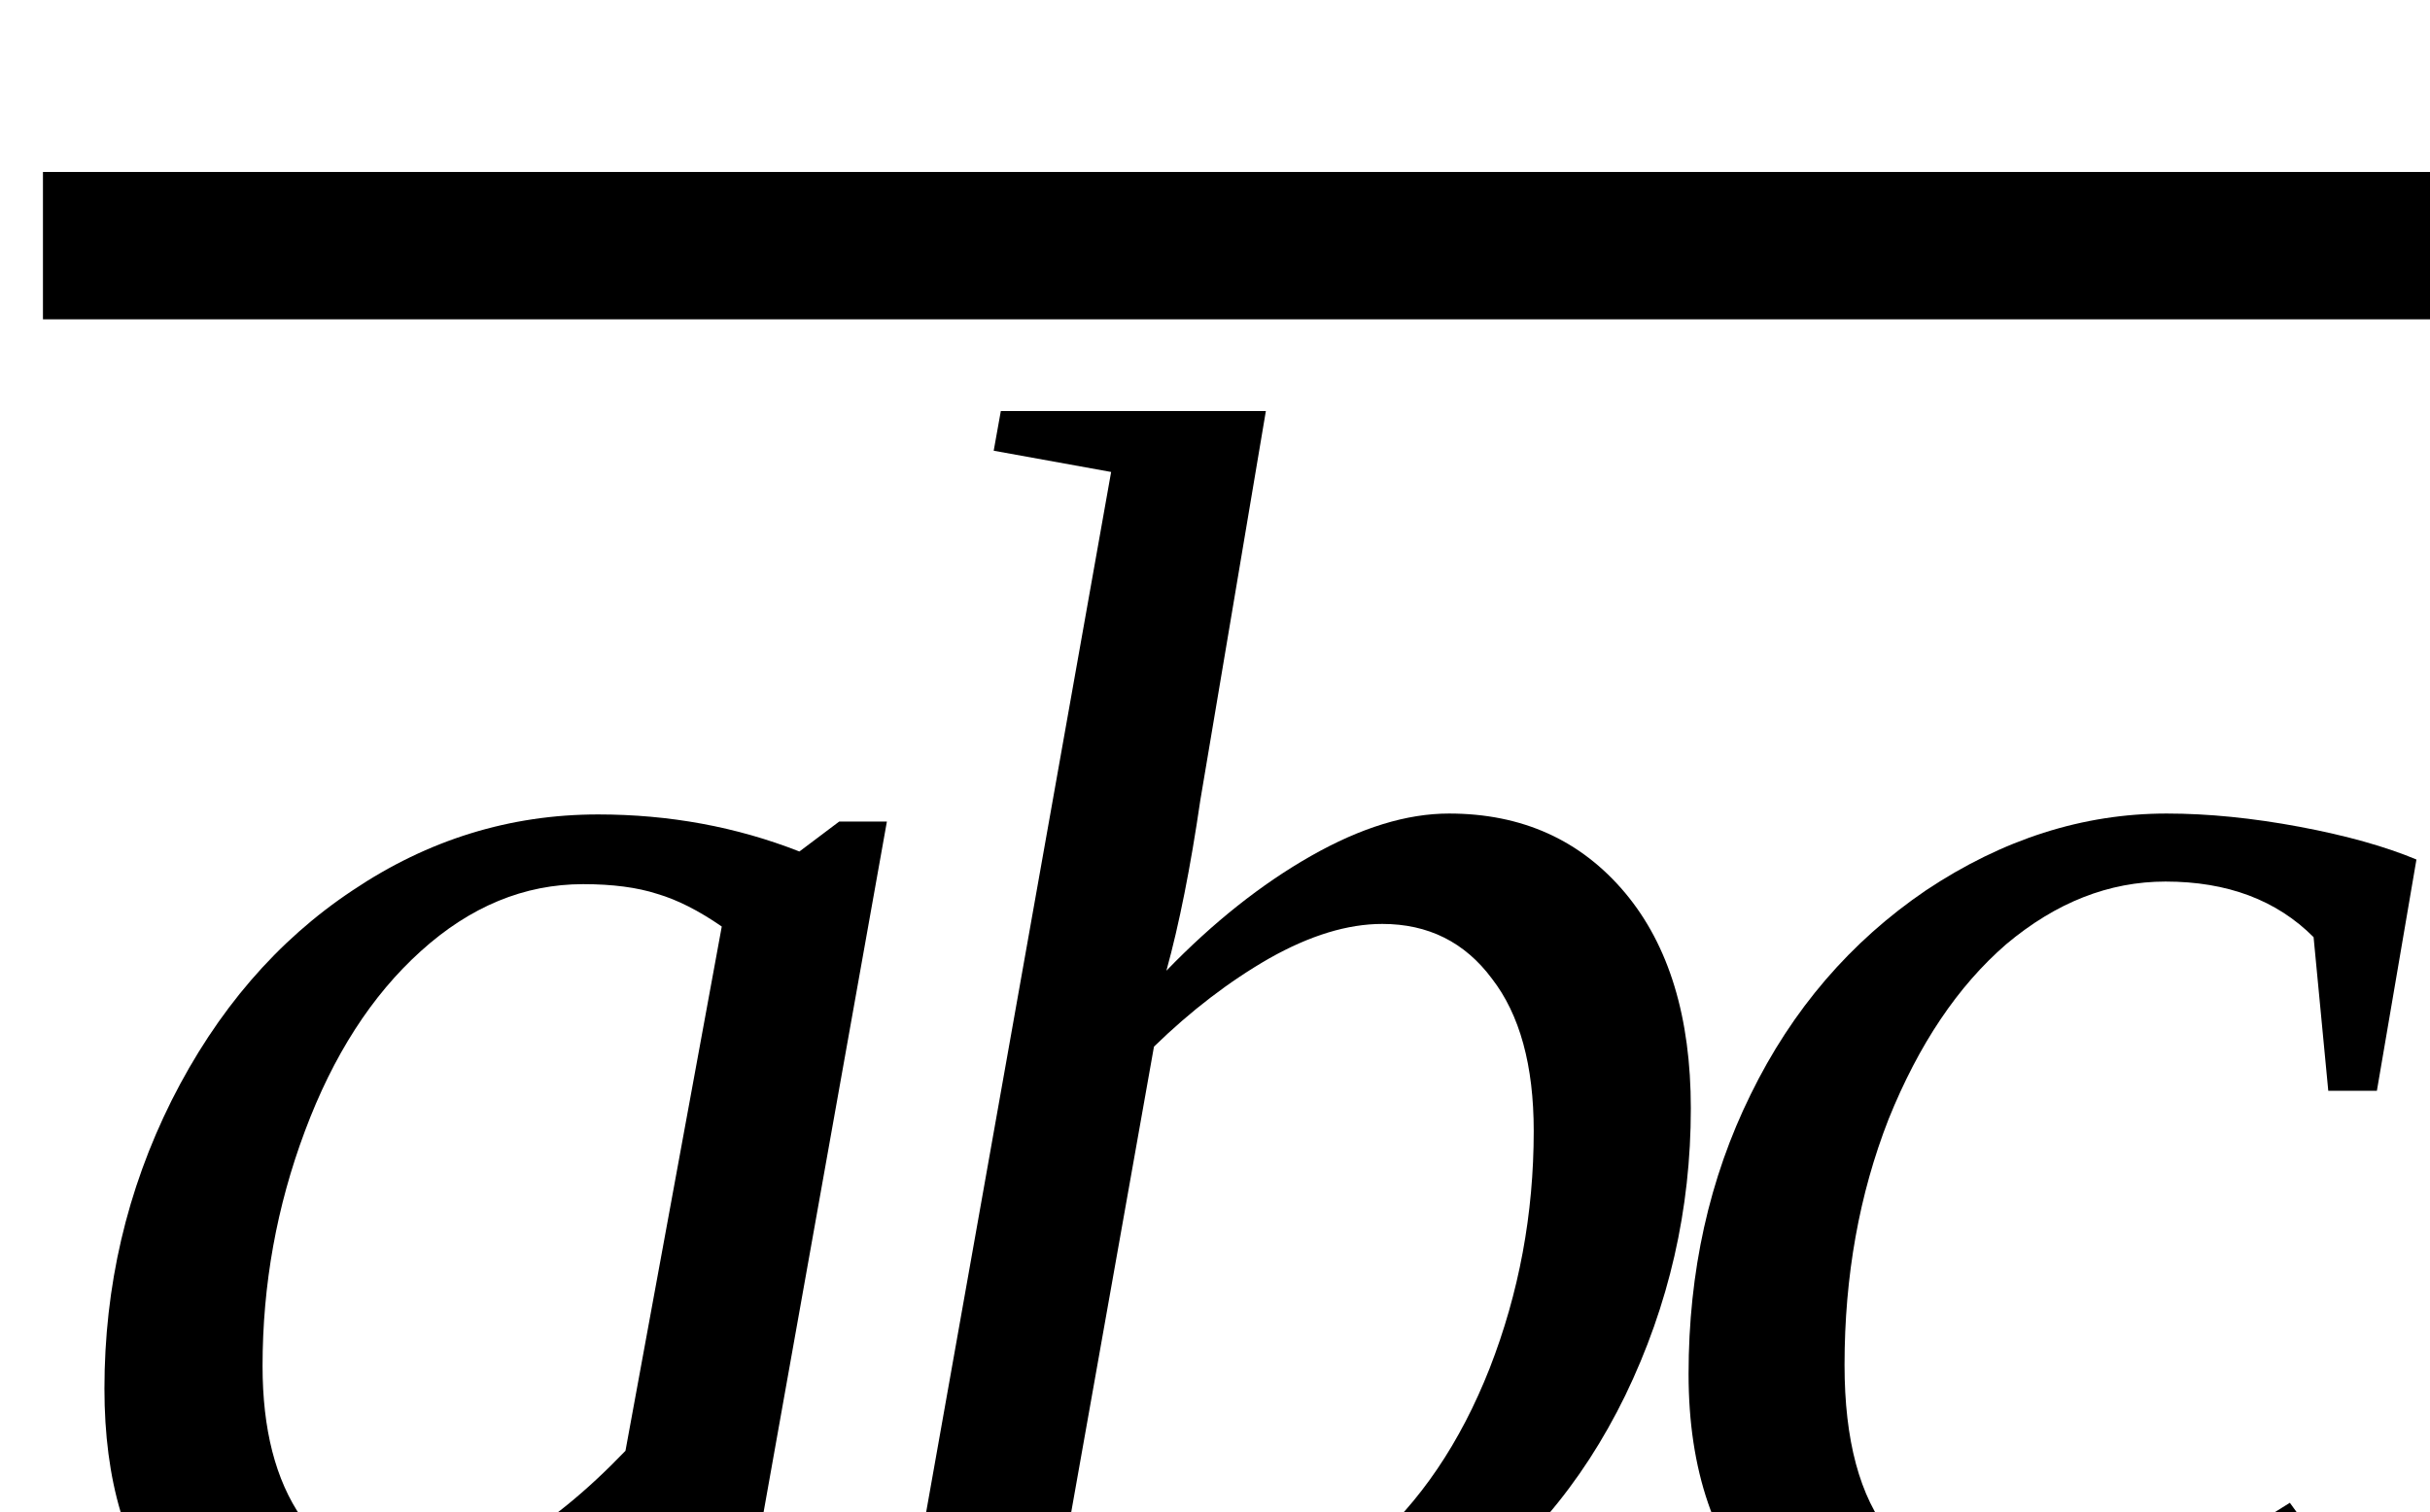
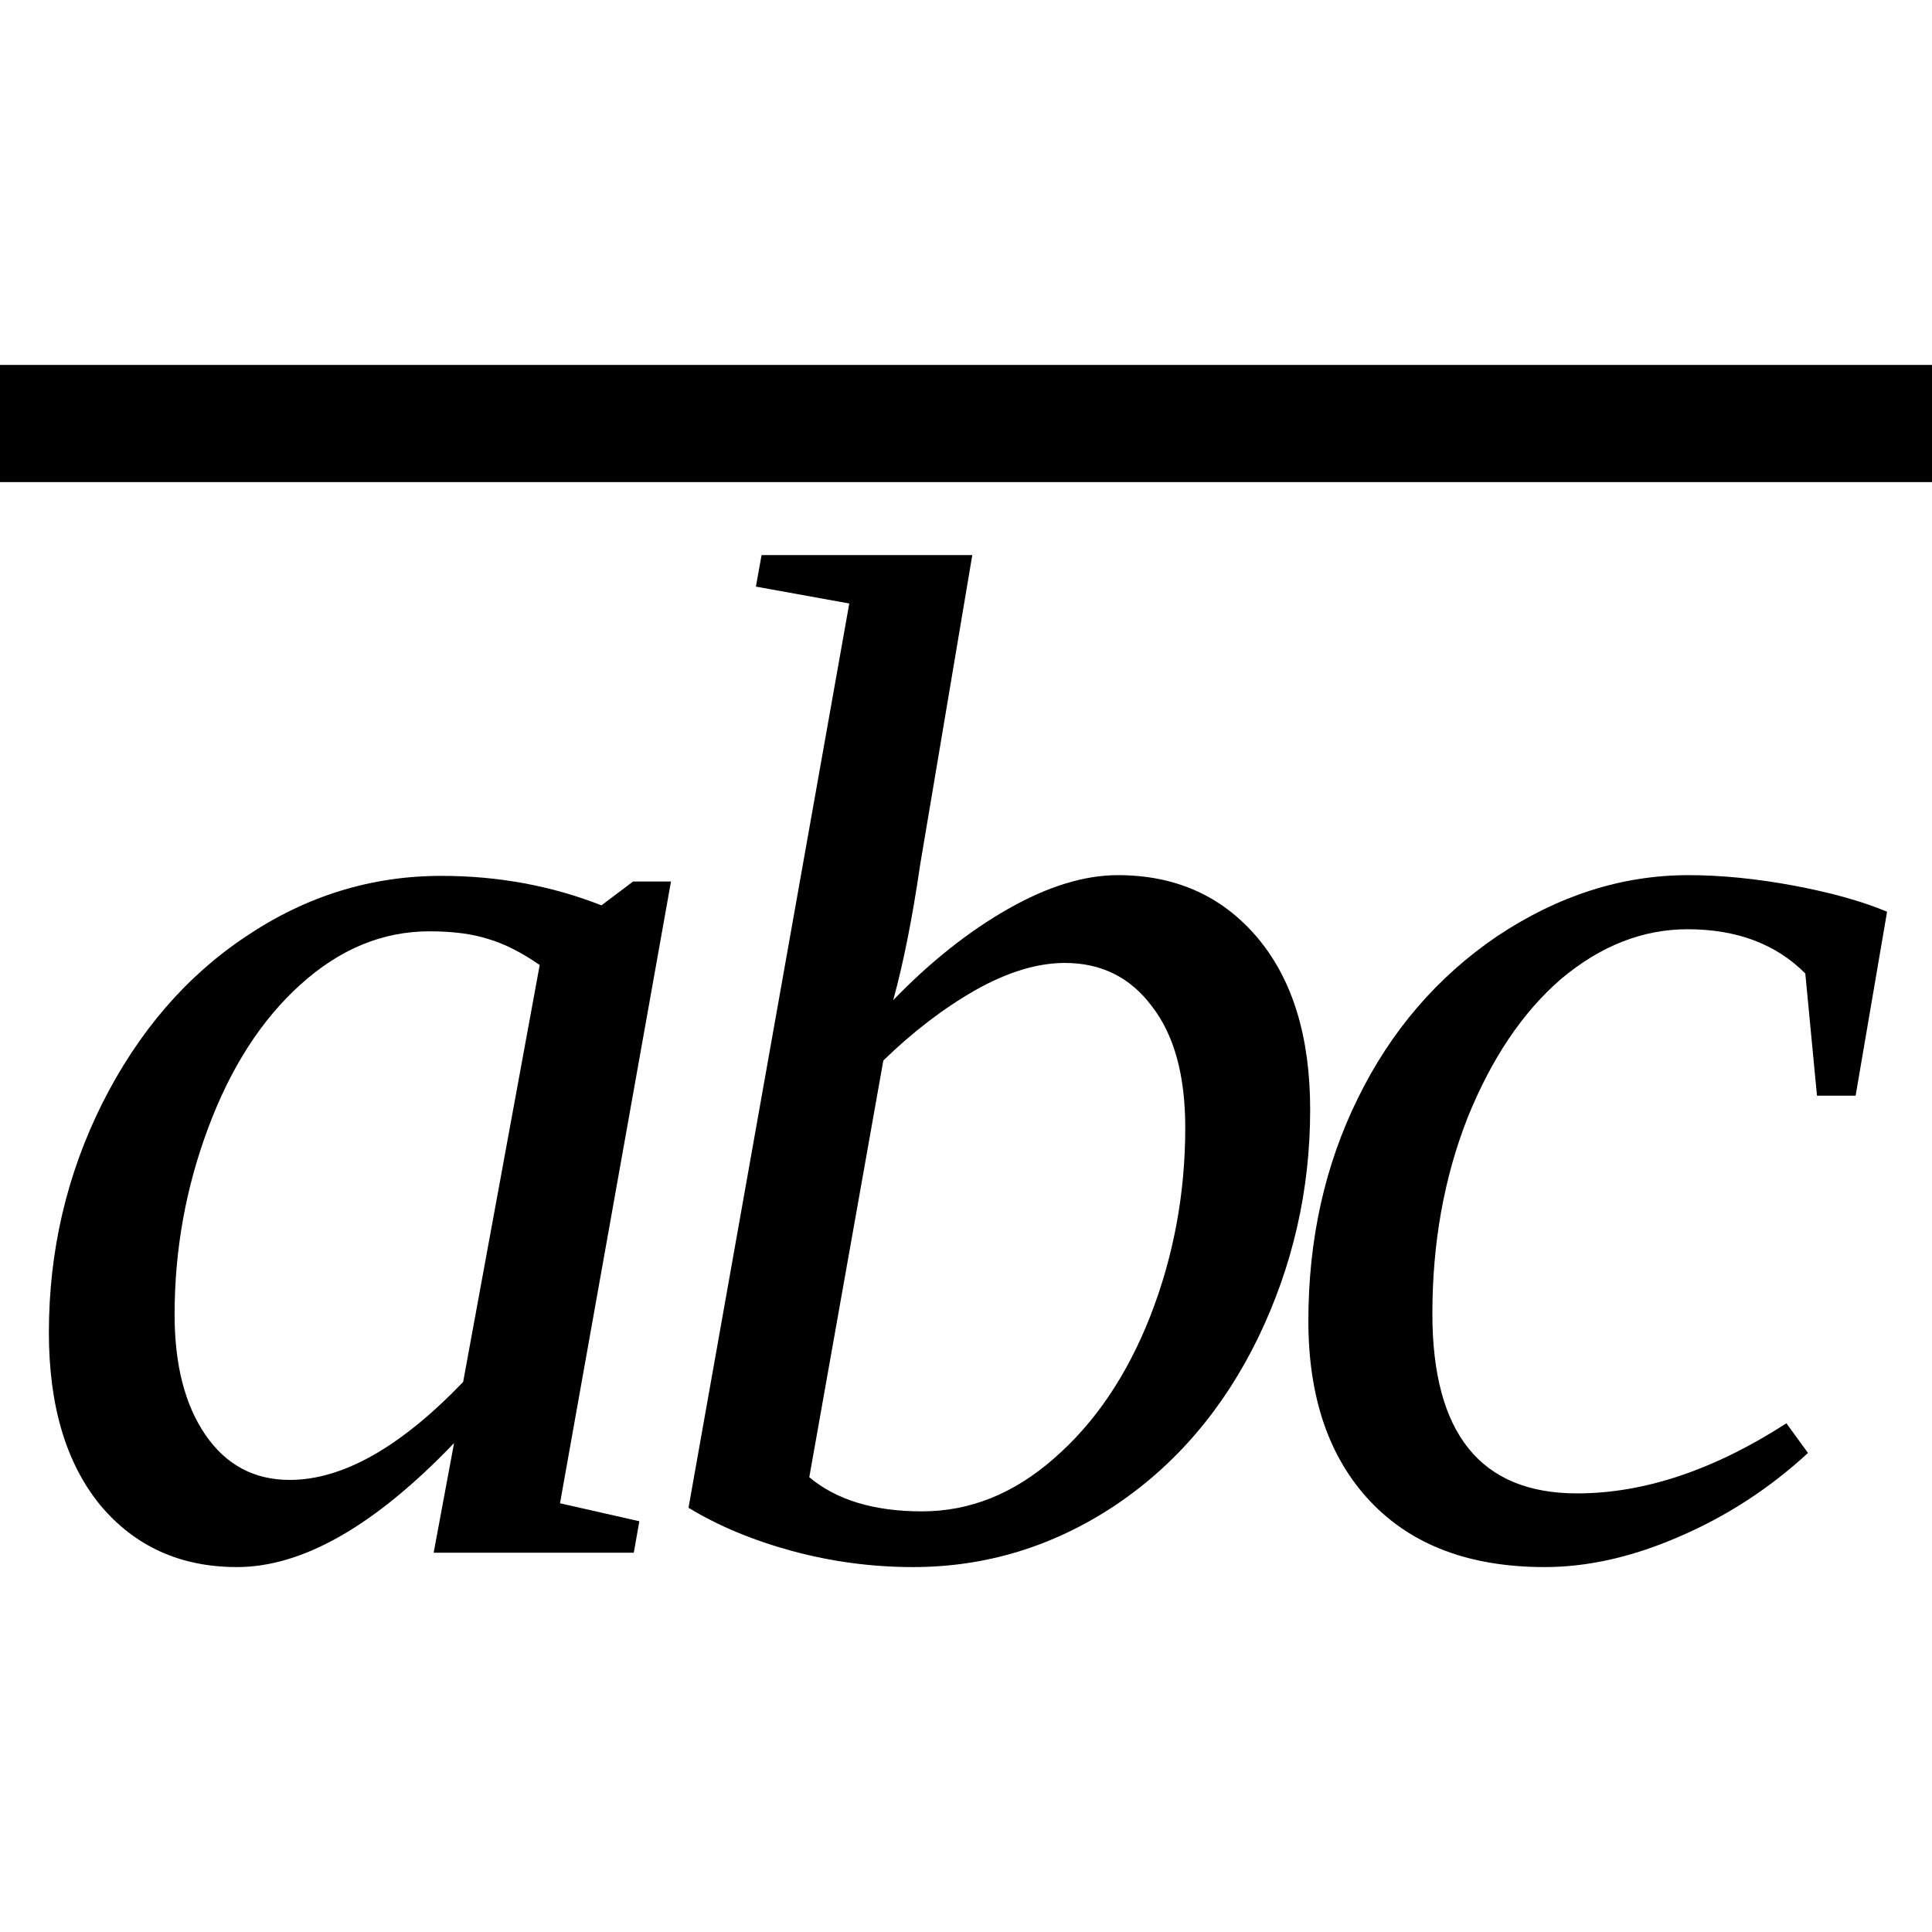
- <svg xmlns="http://www.w3.org/2000/svg" version="1.1">
-   <path d="M 0.38,2.826 V 1.522 H 21.88 V 2.826 Z" />
-   <path d="M 6.612,14.19 7.495,14.39 7.433,14.74 H 5.206 L 5.433,13.52 Q 4.112,14.9 3.018,14.9 2.073,14.9 1.495,14.21 0.924,13.51 0.924,12.29 0.924,10.93 1.518,9.74 2.12,8.544 3.12,7.88 4.12,7.208 5.292,7.208 6.237,7.208 7.073,7.536 L 7.425,7.271 H 7.847 Z M 6.386,8.2 Q 6.081,7.989 5.815,7.911 5.55,7.825 5.159,7.825 4.378,7.825 3.722,8.419 3.073,9.005 2.698,10.01 2.323,11.01 2.323,12.09 2.323,12.93 2.667,13.43 3.011,13.93 3.604,13.93 4.487,13.93 5.534,12.84 Z" />
-   <path d="M 9.831,4.177 8.792,3.989 8.855,3.638 H 11.2 L 10.62,7.083 Q 10.49,7.974 10.32,8.591 10.94,7.95 11.6,7.575 12.26,7.2 12.82,7.2 13.79,7.2 14.38,7.904 14.96,8.599 14.96,9.81 14.96,11.15 14.38,12.35 13.8,13.54 12.78,14.22 11.75,14.9 10.54,14.9 9.855,14.9 9.191,14.72 8.534,14.54 8.042,14.24 Z M 9.386,13.9 Q 9.839,14.28 10.64,14.28 11.44,14.28 12.11,13.69 12.79,13.1 13.18,12.11 13.57,11.11 13.57,10.01 13.57,9.138 13.2,8.661 12.84,8.177 12.23,8.177 11.77,8.177 11.23,8.482 10.7,8.786 10.21,9.263 Z" />
-   <path d="M 20.5,13.63 Q 19.86,14.22 19.07,14.56 18.29,14.9 17.57,14.9 16.32,14.9 15.63,14.17 14.94,13.44 14.94,12.16 14.94,10.8 15.49,9.685 16.04,8.56 17.04,7.88 18.06,7.2 19.17,7.2 19.72,7.2 20.35,7.318 20.97,7.435 21.38,7.607 L 21.03,9.654 H 20.6 L 20.47,8.294 Q 19.98,7.802 19.16,7.802 18.41,7.802 17.75,8.357 17.11,8.911 16.71,9.904 16.32,10.9 16.32,12.08 16.32,14.08 17.93,14.08 19.05,14.08 20.26,13.3 Z" />
+ <svg xmlns="http://www.w3.org/2000/svg" version="1.1" id="svg10" width="21.5" height="21.5">
+   <defs id="defs14" />
+   <path d="m 0,5.365 v -1.304 h 21.5 v 1.304 z" id="path2" />
+   <path d="m 6.232,16.729 0.883,0.2 -0.062,0.35 H 4.826 l 0.227,-1.22 q -1.321,1.38 -2.415,1.38 -0.945,0 -1.523,-0.69 -0.571,-0.7 -0.571,-1.92 0,-1.36 0.594,-2.55 0.602,-1.196 1.602,-1.86 1,-0.672 2.172,-0.672 0.945,0 1.781,0.328 L 7.045,9.81 H 7.467 Z M 6.006,10.739 Q 5.701,10.528 5.435,10.45 5.17,10.364 4.779,10.364 q -0.781,0 -1.437,0.594 -0.649,0.586 -1.024,1.591 -0.375,1 -0.375,2.08 0,0.84 0.344,1.34 0.344,0.5 0.937,0.5 0.883,0 1.93,-1.09 z" id="path4" />
+   <path d="m 9.451,6.716 -1.039,-0.188 0.063,-0.351 h 2.345 l -0.58,3.445 Q 10.11,10.513 9.94,11.13 q 0.62,-0.641 1.28,-1.016 0.66,-0.375 1.22,-0.375 0.97,0 1.56,0.704 0.58,0.695 0.58,1.906 0,1.34 -0.58,2.54 -0.58,1.19 -1.6,1.87 -1.03,0.68 -2.24,0.68 -0.685,0 -1.349,-0.18 -0.657,-0.18 -1.149,-0.48 z M 9.006,16.439 q 0.453,0.38 1.254,0.38 0.8,0 1.47,-0.59 0.68,-0.59 1.07,-1.58 0.39,-1 0.39,-2.1 0,-0.872 -0.37,-1.349 -0.36,-0.484 -0.97,-0.484 -0.46,0 -1,0.305 -0.53,0.304 -1.02,0.781 z" id="path6" />
+   <path d="m 20.12,16.169 q -0.64,0.59 -1.43,0.93 -0.78,0.34 -1.5,0.34 -1.25,0 -1.94,-0.73 -0.69,-0.73 -0.69,-2.01 0,-1.36 0.55,-2.475 0.55,-1.125 1.55,-1.805 1.02,-0.68 2.13,-0.68 0.55,0 1.18,0.118 0.62,0.117 1.03,0.289 l -0.35,2.047 h -0.43 l -0.13,-1.36 q -0.49,-0.492 -1.31,-0.492 -0.75,0 -1.41,0.555 -0.64,0.554 -1.04,1.547 -0.39,0.996 -0.39,2.176 0,2 1.61,2 1.12,0 2.33,-0.78 z" id="path8" />
</svg>
